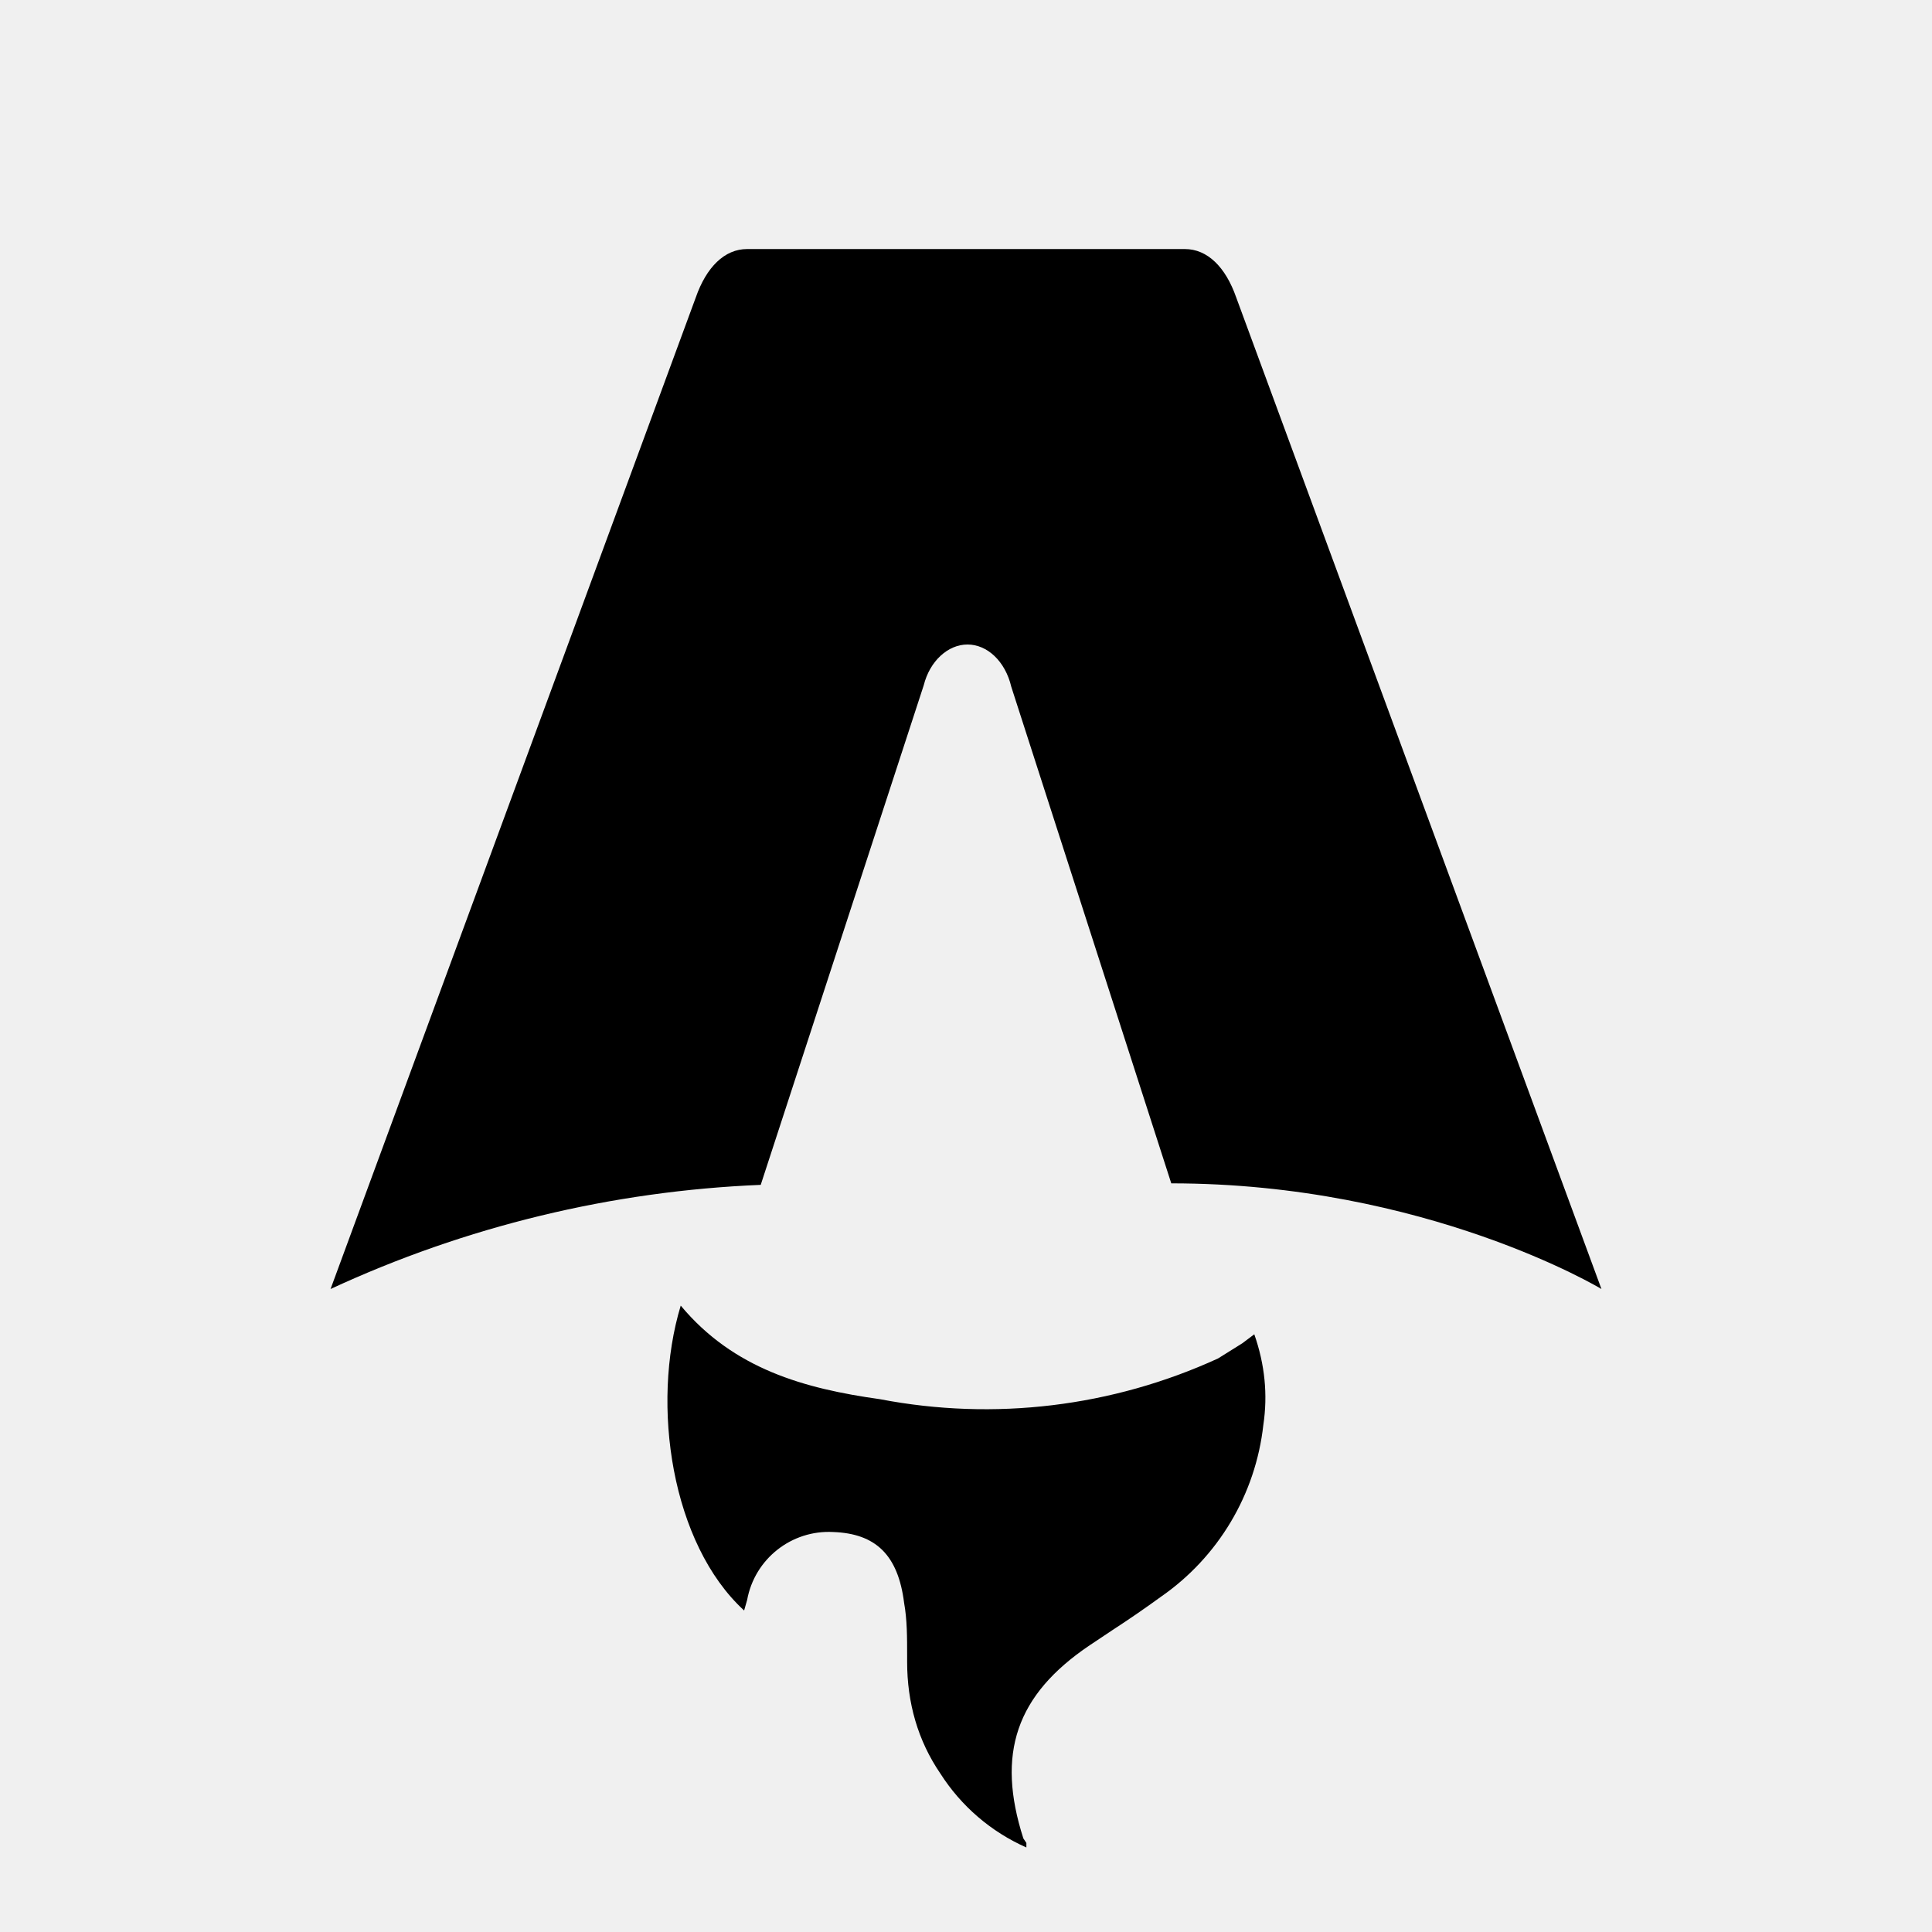
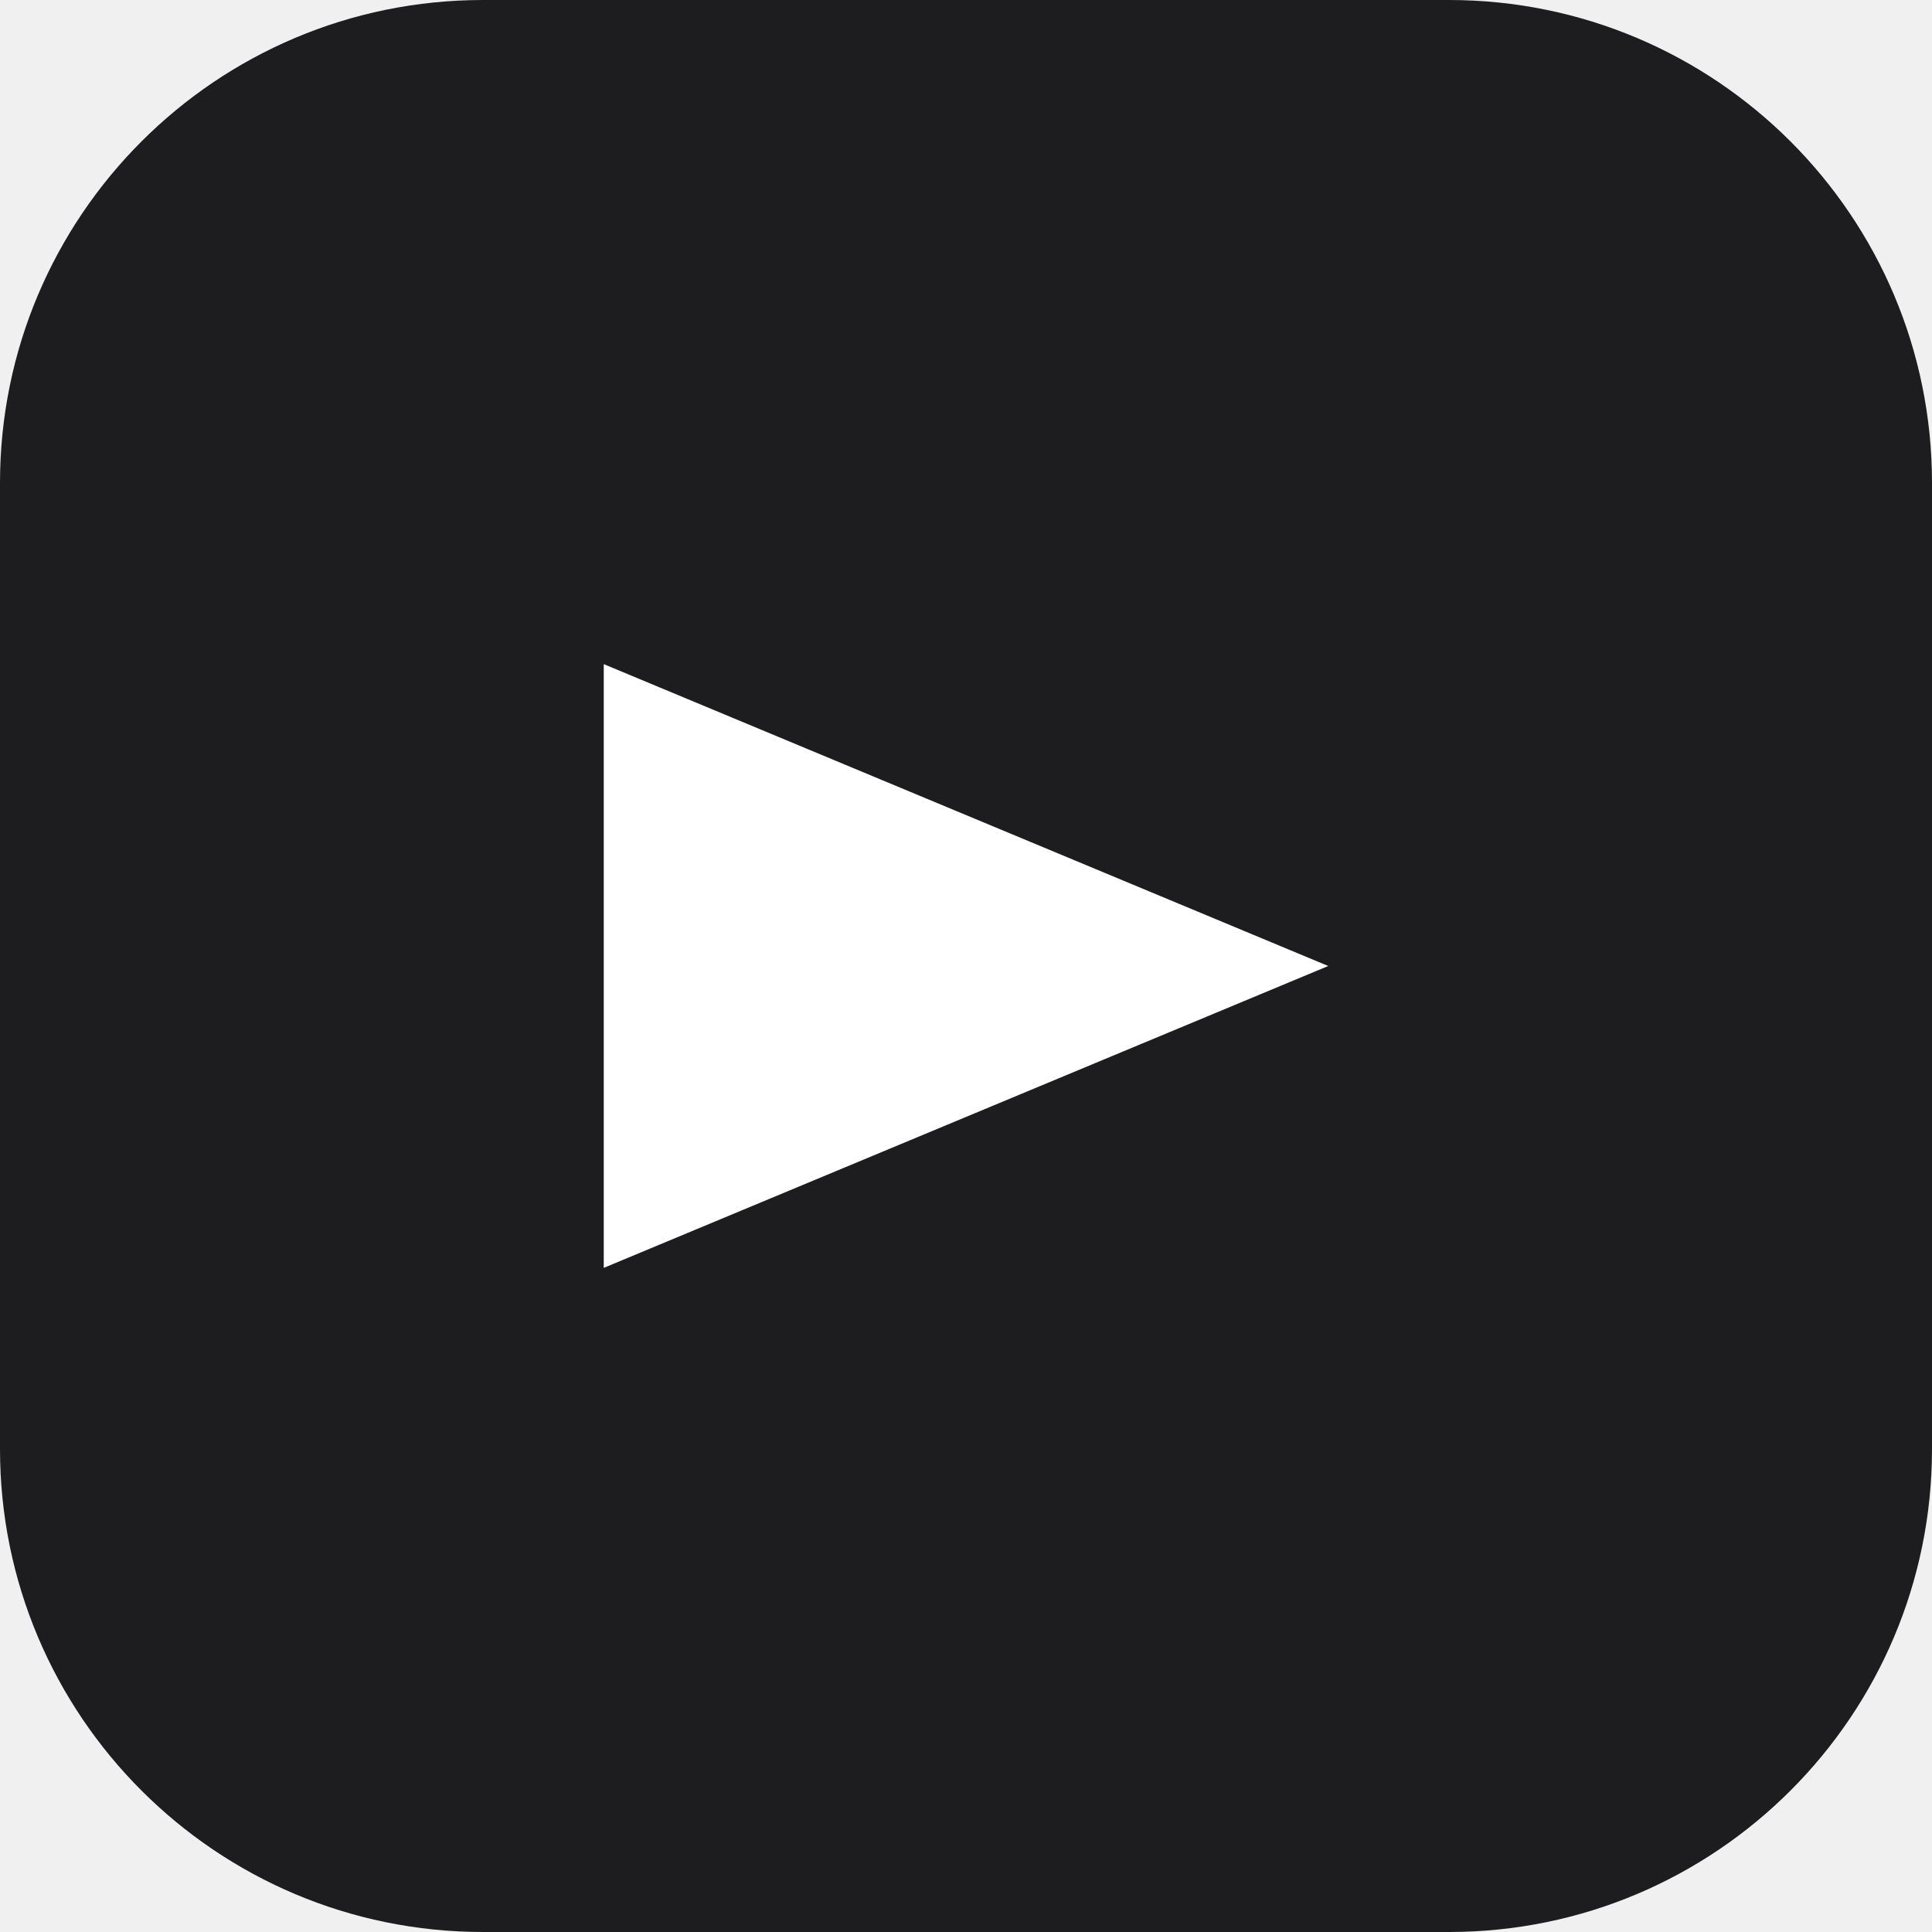
- <svg xmlns="http://www.w3.org/2000/svg" fill="none" viewBox="0 0 128 128">
-   <path d="M50.4 78.5a75.1 75.1 0 0 0-28.5 6.9l24.2-65.7c.7-2 1.9-3.2 3.4-3.2h29c1.5 0 2.7 1.2 3.4 3.2l24.2 65.7s-11.6-7-28.5-7L67 45.5c-.4-1.7-1.6-2.8-2.9-2.8-1.3 0-2.5 1.1-2.9 2.7L50.4 78.5Zm-1.1 28.2Zm-4.2-20.2c-2 6.6-.6 15.8 4.2 20.2a17.5 17.5 0 0 1 .2-.7 5.5 5.5 0 0 1 5.7-4.5c2.8.1 4.3 1.5 4.7 4.7.2 1.1.2 2.3.2 3.5v.4c0 2.7.7 5.2 2.2 7.4a13 13 0 0 0 5.7 4.9v-.3l-.2-.3c-1.8-5.6-.5-9.5 4.4-12.8l1.5-1a73 73 0 0 0 3.2-2.2 16 16 0 0 0 6.8-11.4c.3-2 .1-4-.6-6l-.8.6-1.6 1a37 37 0 0 1-22.4 2.7c-5-.7-9.7-2-13.2-6.2Z" />
-   <style>
-         path { fill: #000; }
-         @media (prefers-color-scheme: dark) {
-             path { fill: #FFF; }
-         }
-     </style>
+ <svg xmlns="http://www.w3.org/2000/svg" width="64" height="64" viewBox="0 0 64 64" fill="none">
+   <rect width="64" height="64" rx="16" fill="#1d1d1f" />
+   <path d="M20 42V22L44 32L20 42Z" fill="white" />
</svg>
